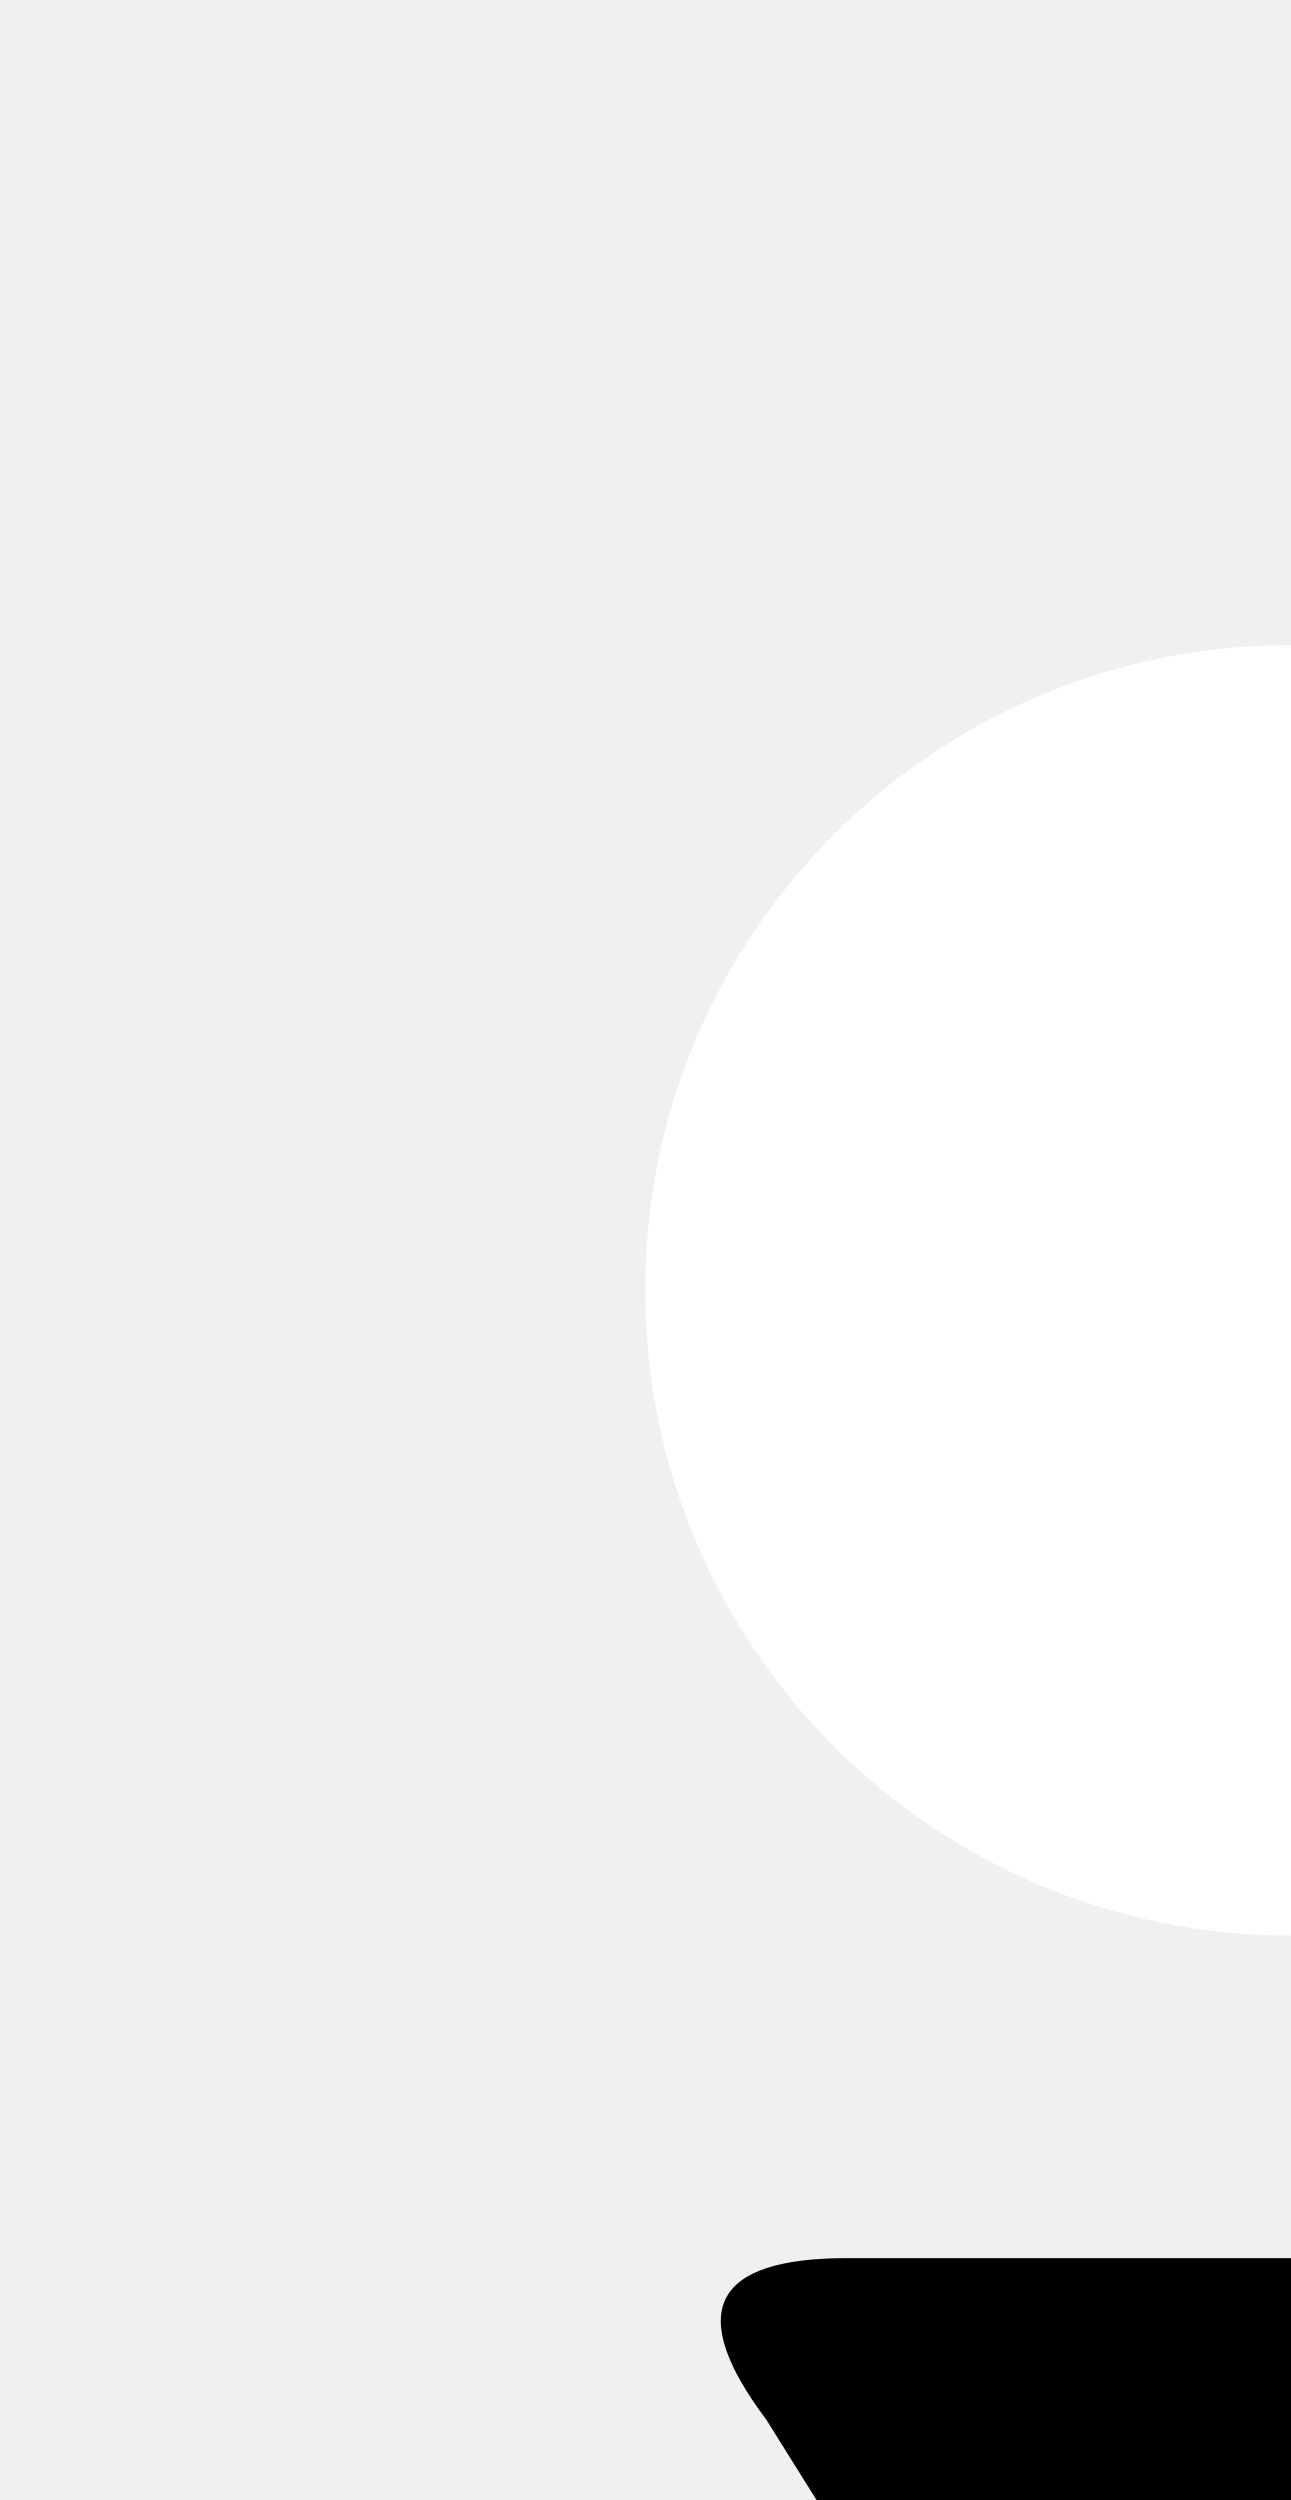
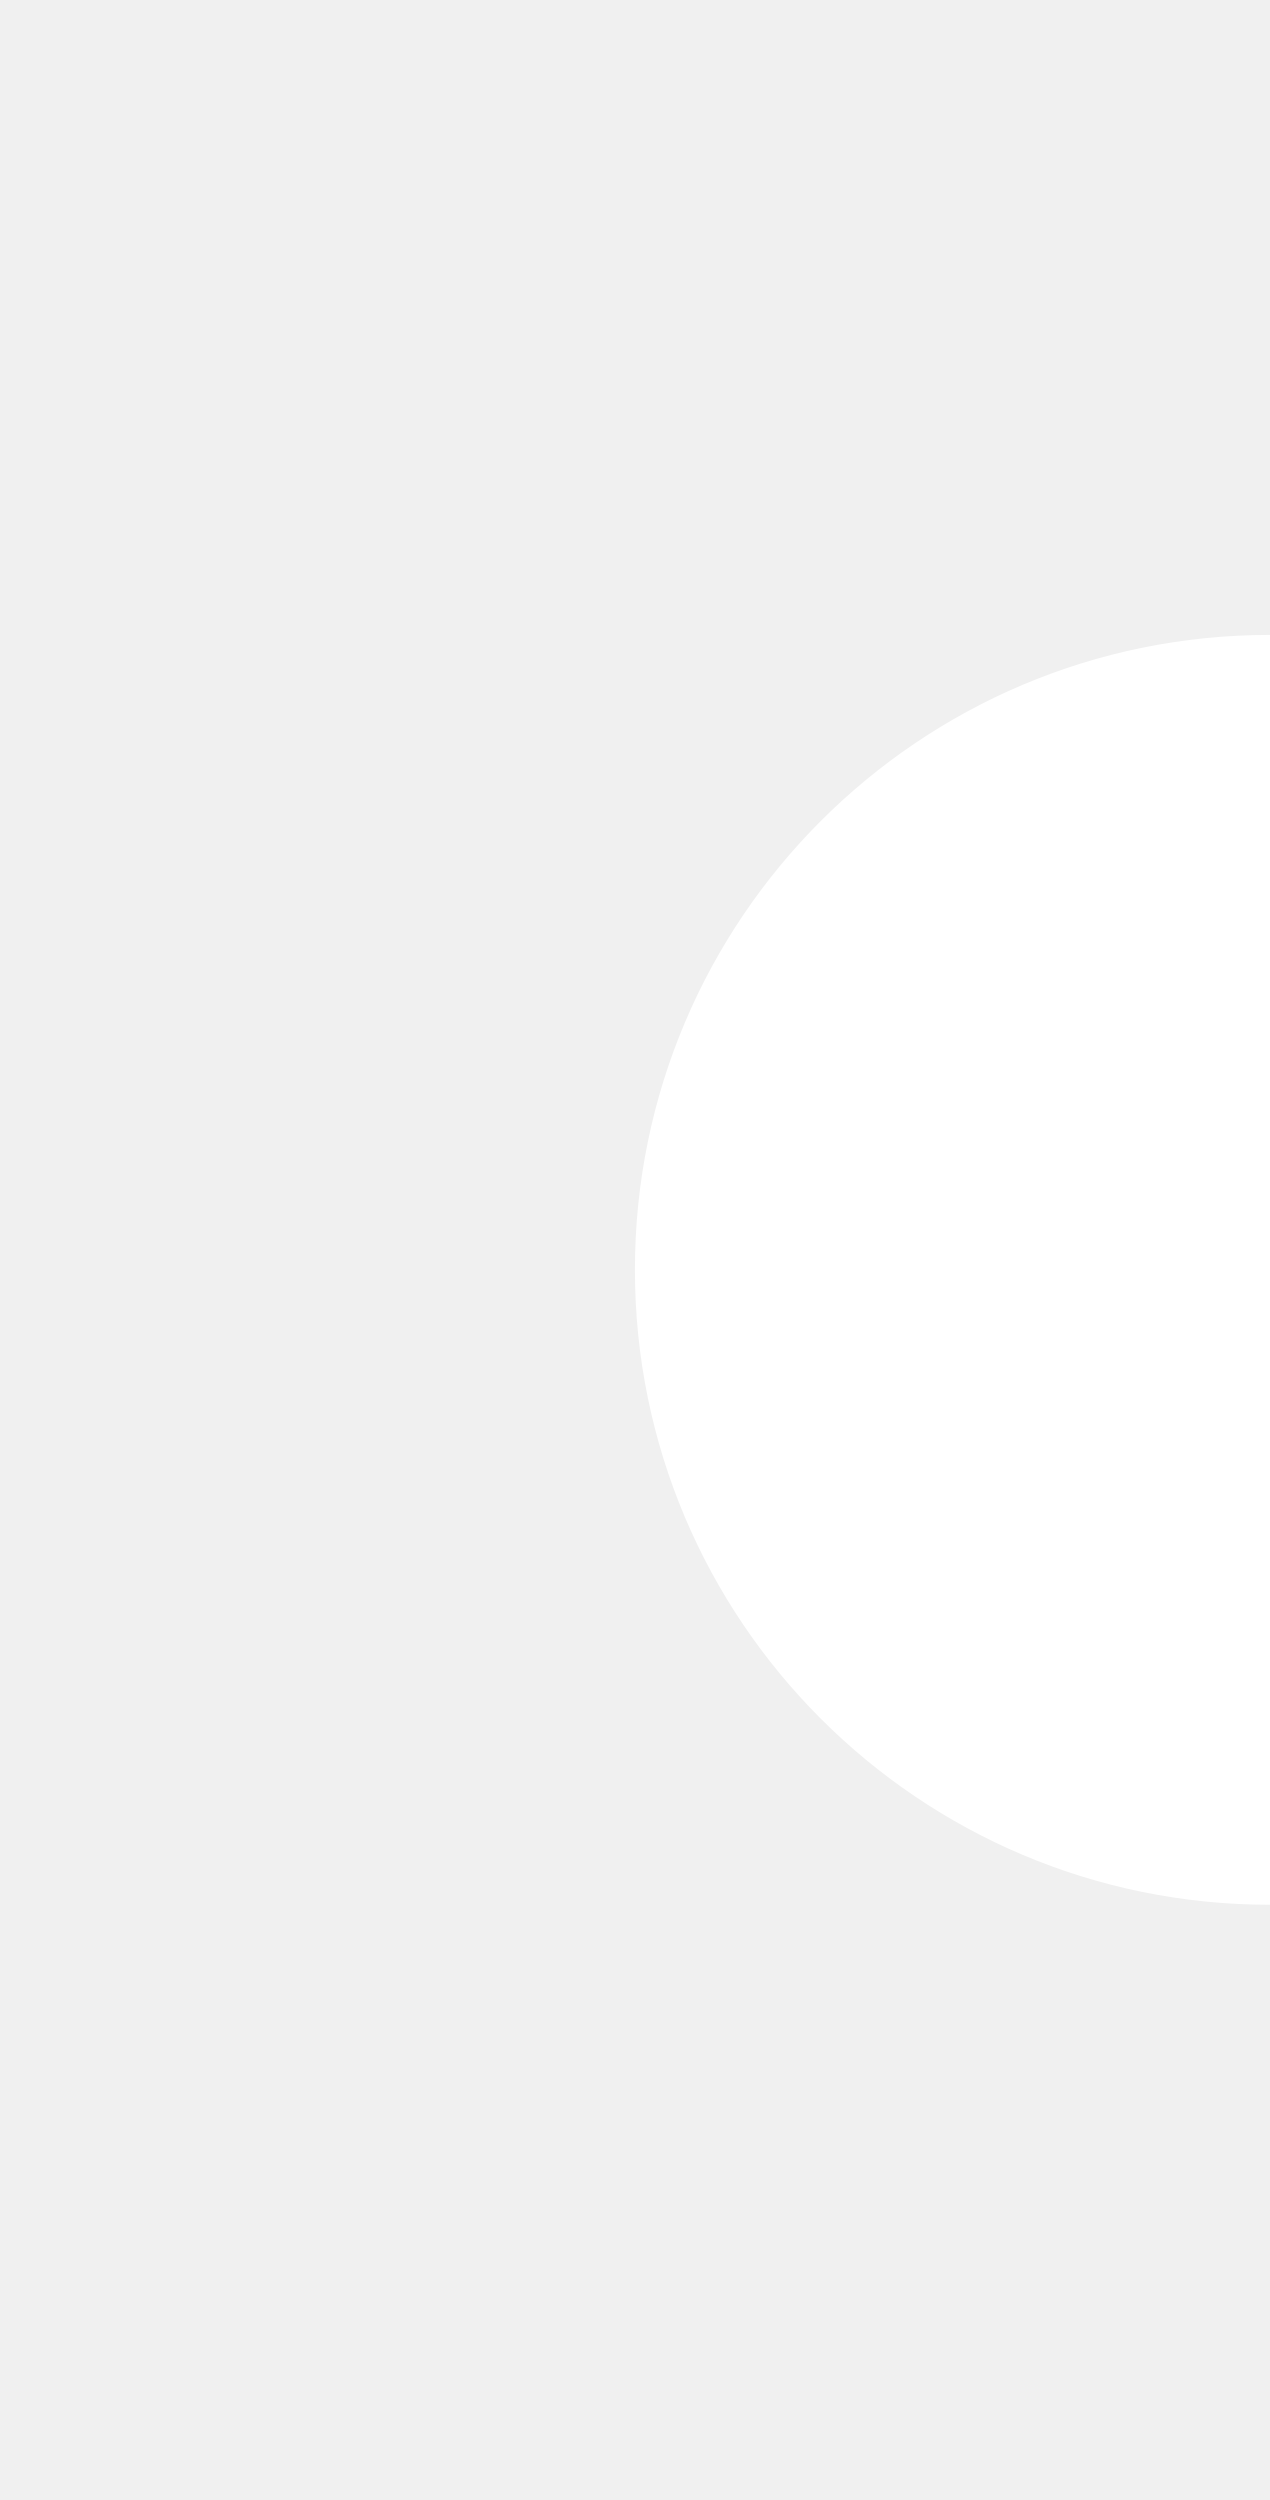
<svg xmlns="http://www.w3.org/2000/svg" class="shape_path">
  <circle cx="64" cy="64" r="32" fill="#FFF" />
  <path stroke-width="2px" d="M64,64v-16m-8,8h16m-16,16h16" />
-   <path d="M64,32v-32m0,112v-16m0,16h22q10,0,4,8l-20,32q-6,8,-12,0l-20,-32q-6,-8,4,-8h22" />
+   <path d="M64,32 v-32" />
+   <path d="M64,128 v-32" />
+   <polygon points="64,158 44,128 84,128" />
</svg>
